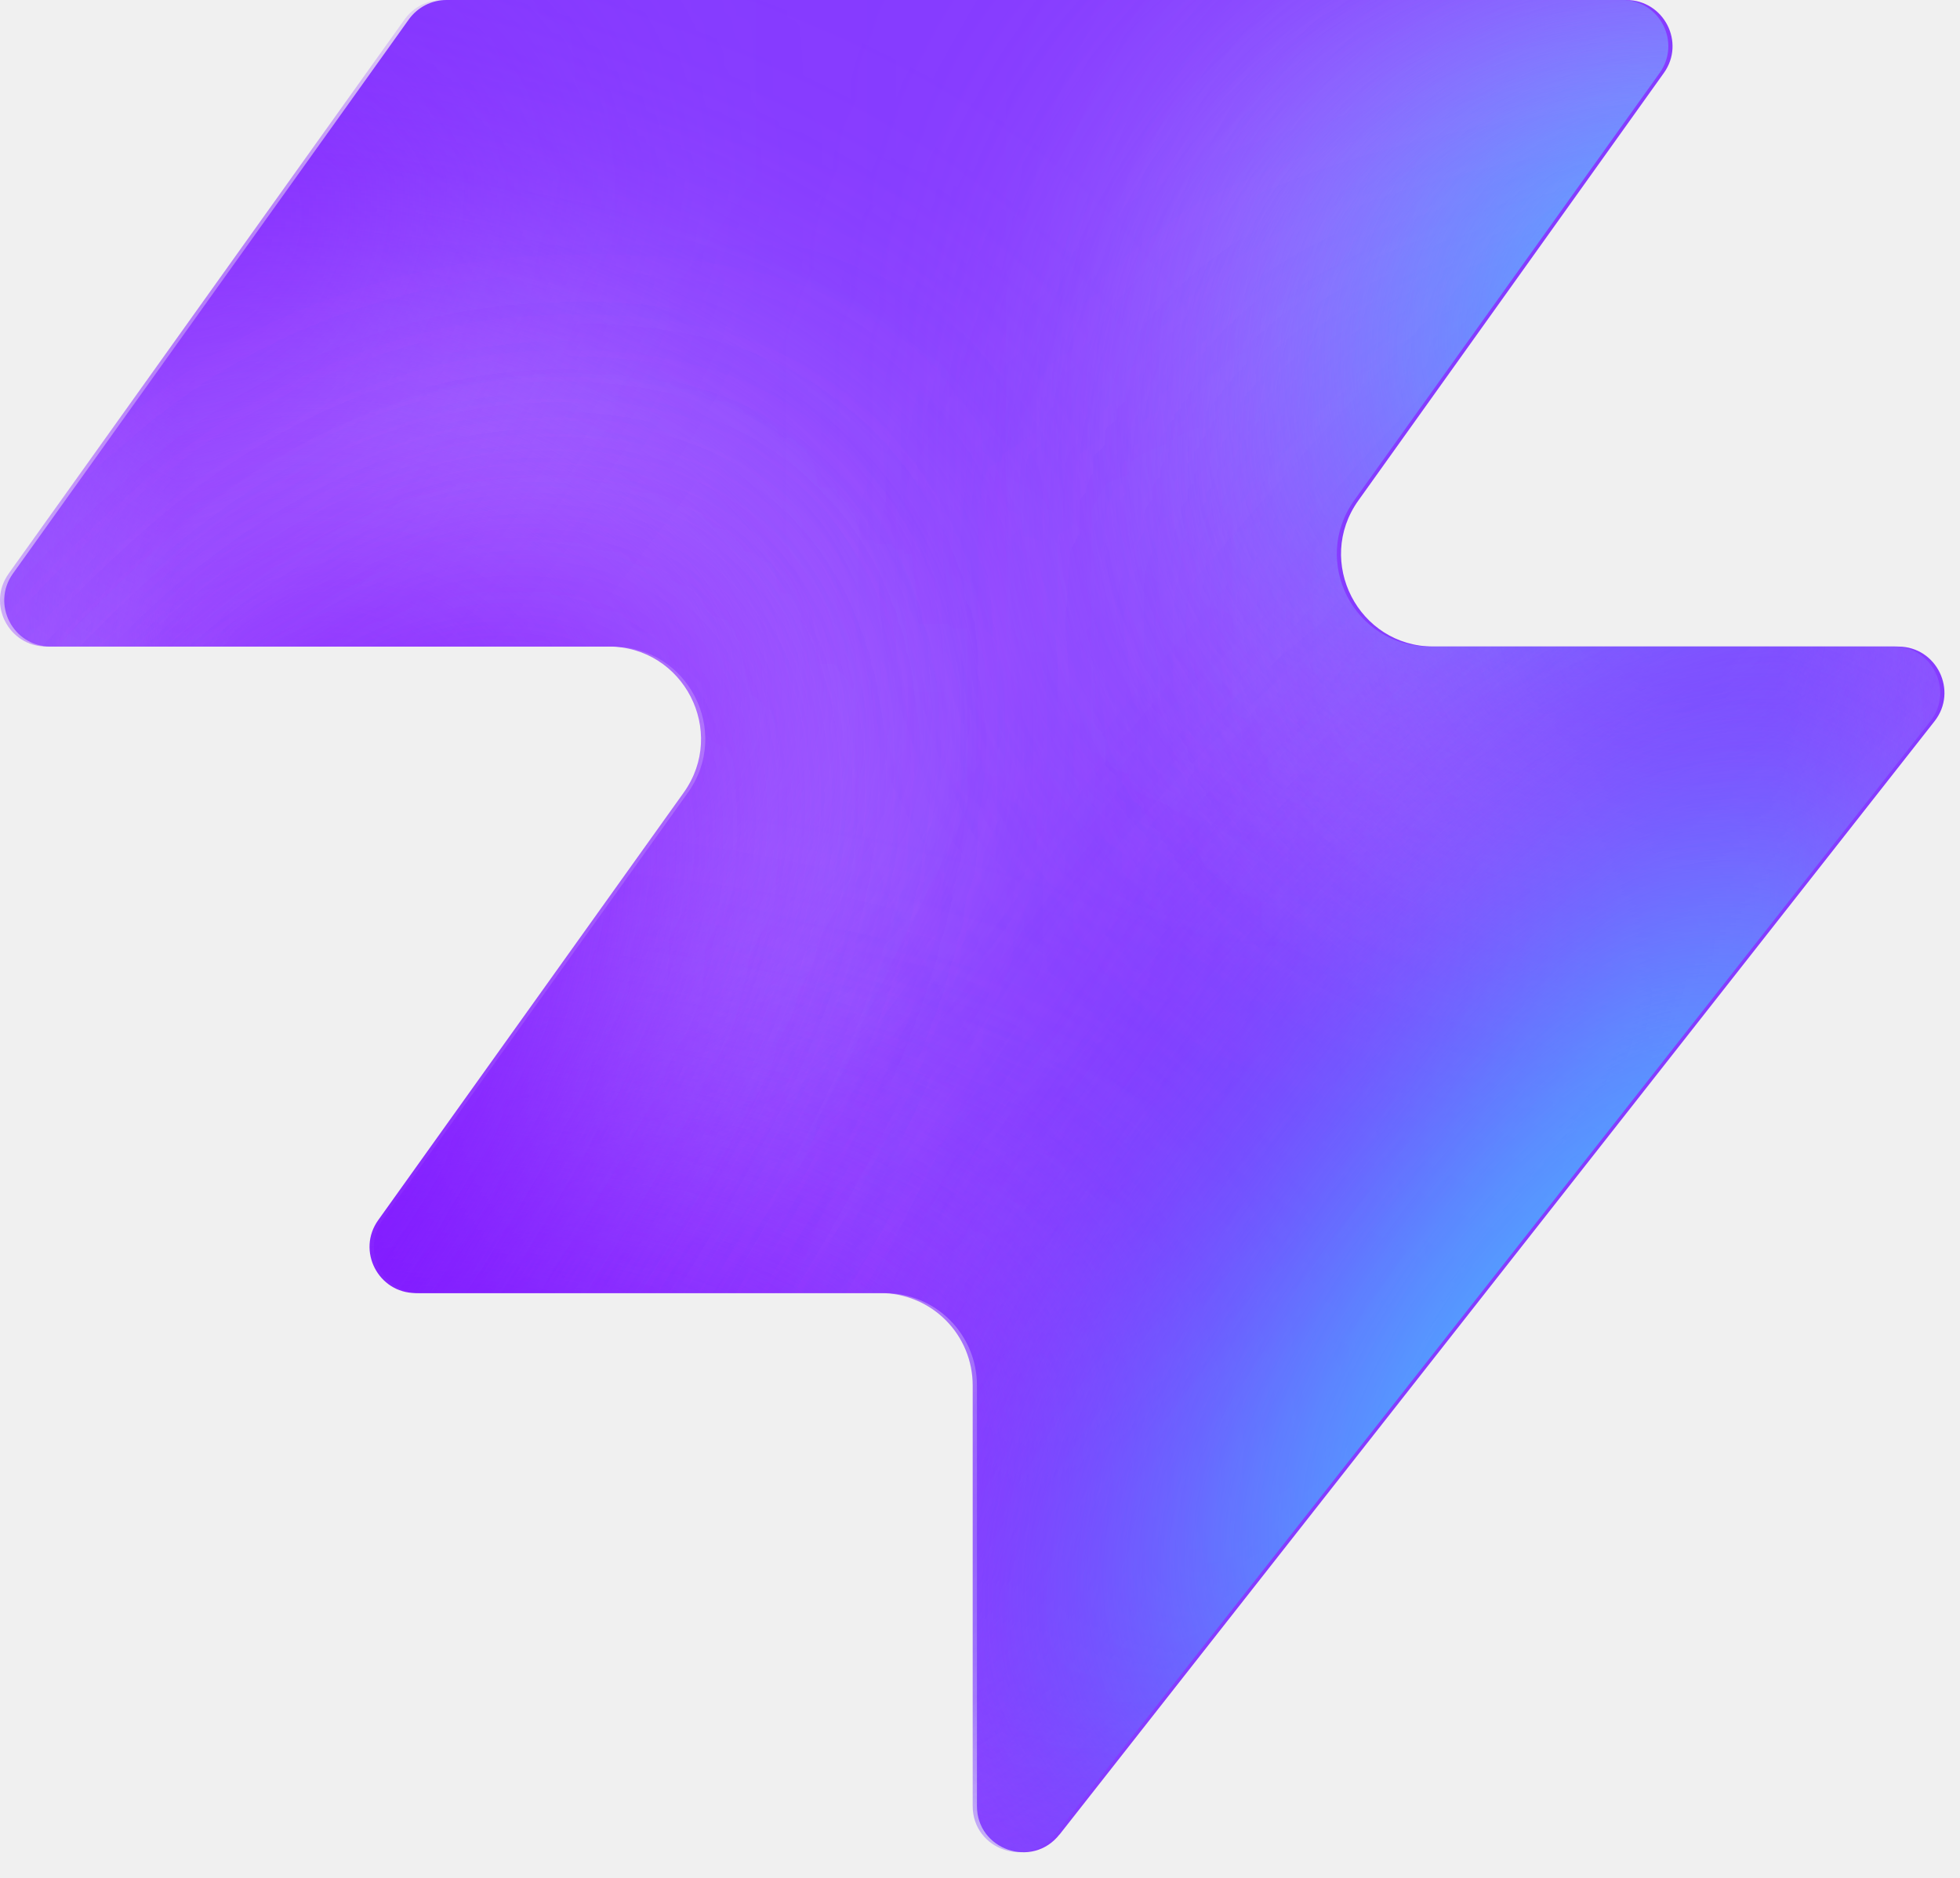
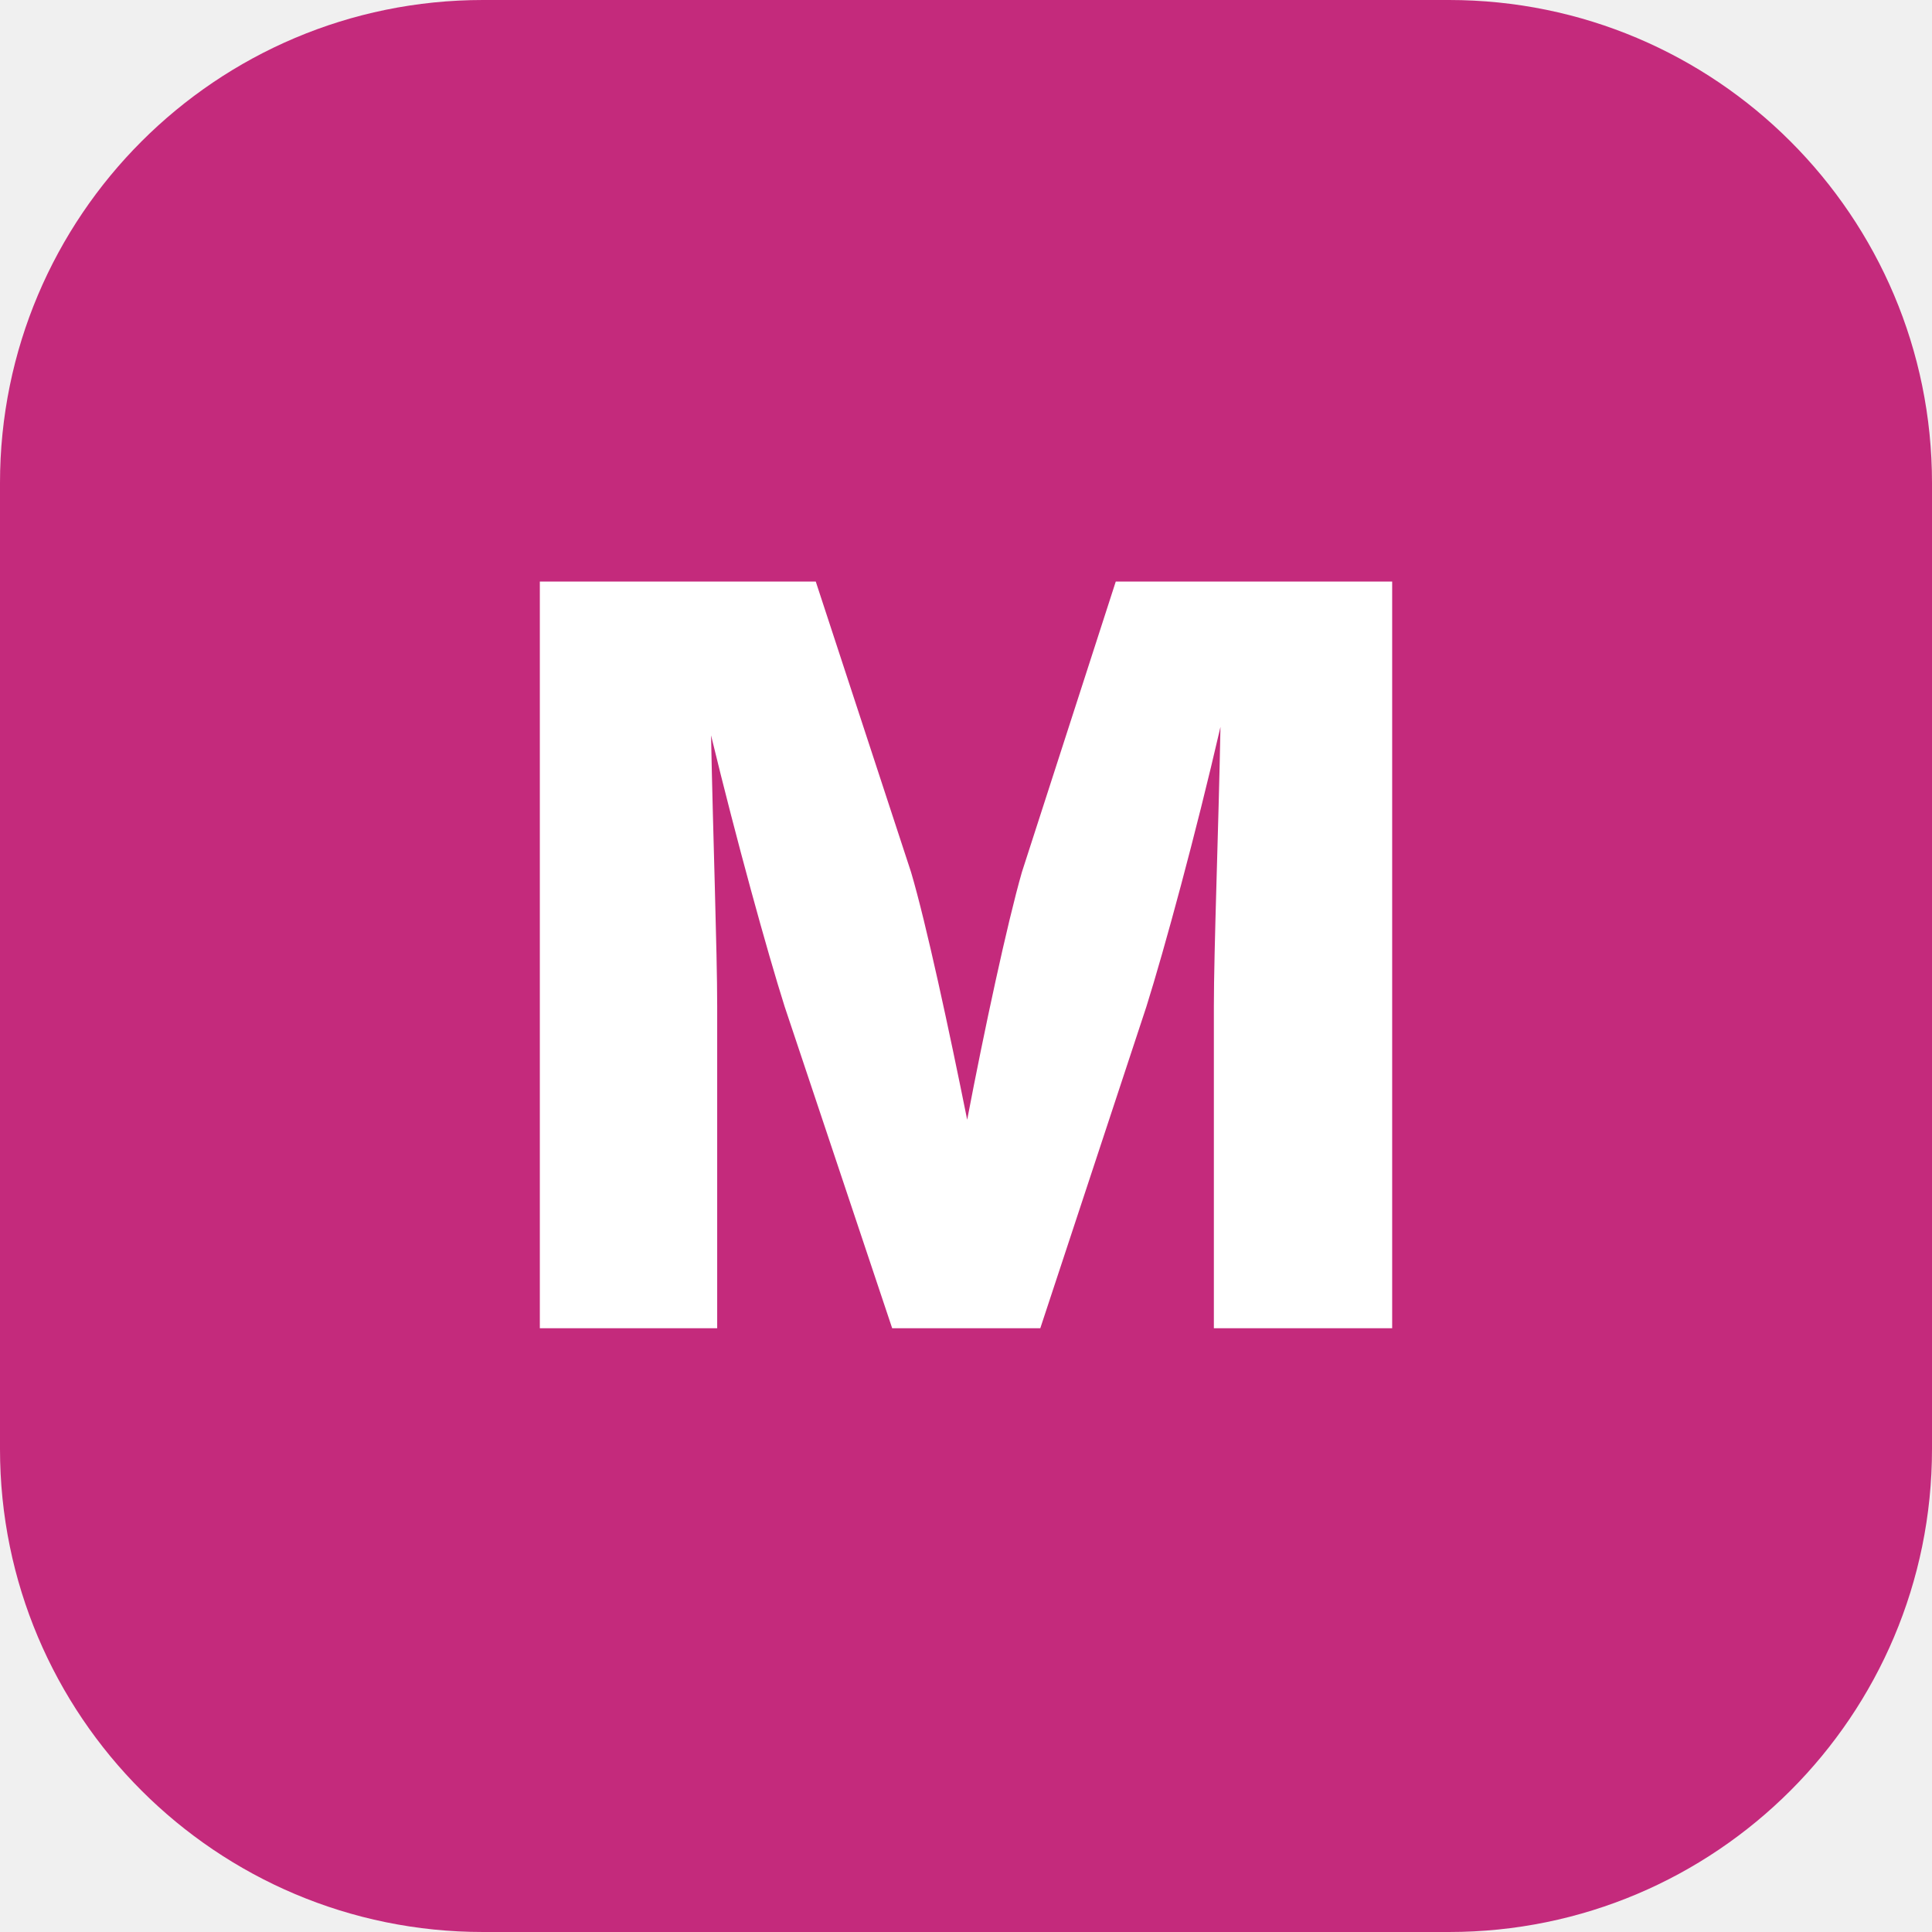
- <svg xmlns="http://www.w3.org/2000/svg" width="48" height="46" fill="none" viewBox="0 0 48 46">
-   <path fill="#863bff" d="M25.946 44.938c-.664.845-2.021.375-2.021-.698V33.937a2.26 2.26 0 0 0-2.262-2.262H10.287c-.92 0-1.456-1.04-.92-1.788l7.48-10.471c1.07-1.497 0-3.578-1.842-3.578H1.237c-.92 0-1.456-1.04-.92-1.788L10.013.474c.214-.297.556-.474.92-.474h28.894c.92 0 1.456 1.04.92 1.788l-7.48 10.471c-1.07 1.498 0 3.579 1.842 3.579h11.377c.943 0 1.473 1.088.89 1.83L25.947 44.94z" style="fill:#863bff;fill:color(display-p3 .525 .23 1);fill-opacity:1" />
-   <mask id="a" width="48" height="46" x="0" y="0" maskUnits="userSpaceOnUse" style="mask-type:alpha">
-     <path fill="#000" d="M25.842 44.938c-.664.844-2.021.375-2.021-.698V33.937a2.26 2.26 0 0 0-2.262-2.262H10.183c-.92 0-1.456-1.04-.92-1.788l7.48-10.471c1.07-1.498 0-3.579-1.842-3.579H1.133c-.92 0-1.456-1.04-.92-1.787L9.91.473c.214-.297.556-.474.92-.474h28.894c.92 0 1.456 1.04.92 1.788l-7.48 10.471c-1.07 1.498 0 3.578 1.842 3.578h11.377c.943 0 1.473 1.088.89 1.832L25.843 44.94z" style="fill:#000;fill-opacity:1" />
-   </mask>
-   <g mask="url(#a)">
-     <g filter="url(#b)">
-       <ellipse cx="5.508" cy="14.704" fill="#ede6ff" rx="5.508" ry="14.704" style="fill:#ede6ff;fill:color(display-p3 .927 .903 1);fill-opacity:1" transform="matrix(.00324 1 1 -.00324 -4.47 31.516)" />
-     </g>
-     <g filter="url(#c)">
-       <ellipse cx="10.399" cy="29.851" fill="#ede6ff" rx="10.399" ry="29.851" style="fill:#ede6ff;fill:color(display-p3 .927 .903 1);fill-opacity:1" transform="matrix(.00324 1 1 -.00324 -39.328 7.883)" />
-     </g>
-     <g filter="url(#d)">
-       <ellipse cx="5.508" cy="30.487" fill="#7e14ff" rx="5.508" ry="30.487" style="fill:#7e14ff;fill:color(display-p3 .492 .077 1);fill-opacity:1" transform="rotate(89.814 -25.913 -14.639)scale(1 -1)" />
-     </g>
-     <g filter="url(#e)">
-       <ellipse cx="5.508" cy="30.599" fill="#7e14ff" rx="5.508" ry="30.599" style="fill:#7e14ff;fill:color(display-p3 .492 .077 1);fill-opacity:1" transform="rotate(89.814 -32.644 -3.334)scale(1 -1)" />
-     </g>
-     <g filter="url(#f)">
-       <ellipse cx="5.508" cy="30.599" fill="#7e14ff" rx="5.508" ry="30.599" style="fill:#7e14ff;fill:color(display-p3 .492 .077 1);fill-opacity:1" transform="matrix(.00324 1 1 -.00324 -34.34 30.47)" />
-     </g>
-     <g filter="url(#g)">
-       <ellipse cx="14.072" cy="22.078" fill="#ede6ff" rx="14.072" ry="22.078" style="fill:#ede6ff;fill:color(display-p3 .927 .903 1);fill-opacity:1" transform="rotate(93.35 24.506 48.493)scale(-1 1)" />
-     </g>
-     <g filter="url(#h)">
-       <ellipse cx="3.47" cy="21.501" fill="#7e14ff" rx="3.47" ry="21.501" style="fill:#7e14ff;fill:color(display-p3 .492 .077 1);fill-opacity:1" transform="rotate(89.009 28.708 47.59)scale(-1 1)" />
-     </g>
-     <g filter="url(#i)">
-       <ellipse cx="3.47" cy="21.501" fill="#7e14ff" rx="3.47" ry="21.501" style="fill:#7e14ff;fill:color(display-p3 .492 .077 1);fill-opacity:1" transform="rotate(89.009 28.708 47.59)scale(-1 1)" />
-     </g>
-     <g filter="url(#j)">
-       <ellipse cx=".387" cy="8.972" fill="#7e14ff" rx="4.407" ry="29.108" style="fill:#7e14ff;fill:color(display-p3 .492 .077 1);fill-opacity:1" transform="rotate(39.51 .387 8.972)" />
-     </g>
-     <g filter="url(#k)">
-       <ellipse cx="47.523" cy="-6.092" fill="#7e14ff" rx="4.407" ry="29.108" style="fill:#7e14ff;fill:color(display-p3 .492 .077 1);fill-opacity:1" transform="rotate(37.892 47.523 -6.092)" />
-     </g>
-     <g filter="url(#l)">
-       <ellipse cx="41.412" cy="6.333" fill="#47bfff" rx="5.971" ry="9.665" style="fill:#47bfff;fill:color(display-p3 .28 .748 1);fill-opacity:1" transform="rotate(37.892 41.412 6.333)" />
-     </g>
-     <g filter="url(#m)">
-       <ellipse cx="-1.879" cy="38.332" fill="#7e14ff" rx="4.407" ry="29.108" style="fill:#7e14ff;fill:color(display-p3 .492 .077 1);fill-opacity:1" transform="rotate(37.892 -1.88 38.332)" />
-     </g>
-     <g filter="url(#n)">
-       <ellipse cx="-1.879" cy="38.332" fill="#7e14ff" rx="4.407" ry="29.108" style="fill:#7e14ff;fill:color(display-p3 .492 .077 1);fill-opacity:1" transform="rotate(37.892 -1.88 38.332)" />
-     </g>
-     <g filter="url(#o)">
-       <ellipse cx="35.651" cy="29.907" fill="#7e14ff" rx="4.407" ry="29.108" style="fill:#7e14ff;fill:color(display-p3 .492 .077 1);fill-opacity:1" transform="rotate(37.892 35.651 29.907)" />
-     </g>
-     <g filter="url(#p)">
-       <ellipse cx="38.418" cy="32.4" fill="#47bfff" rx="5.971" ry="15.297" style="fill:#47bfff;fill:color(display-p3 .28 .748 1);fill-opacity:1" transform="rotate(37.892 38.418 32.4)" />
-     </g>
-   </g>
-   <defs>
-     <filter id="b" width="60.045" height="41.654" x="-19.77" y="16.149" color-interpolation-filters="sRGB" filterUnits="userSpaceOnUse">
-       <feFlood flood-opacity="0" result="BackgroundImageFix" />
-       <feBlend in="SourceGraphic" in2="BackgroundImageFix" result="shape" />
-       <feGaussianBlur result="effect1_foregroundBlur_2002_17158" stdDeviation="7.659" />
-     </filter>
-     <filter id="c" width="90.34" height="51.437" x="-54.613" y="-7.533" color-interpolation-filters="sRGB" filterUnits="userSpaceOnUse">
-       <feFlood flood-opacity="0" result="BackgroundImageFix" />
-       <feBlend in="SourceGraphic" in2="BackgroundImageFix" result="shape" />
-       <feGaussianBlur result="effect1_foregroundBlur_2002_17158" stdDeviation="7.659" />
-     </filter>
-     <filter id="d" width="79.355" height="29.4" x="-49.64" y="2.03" color-interpolation-filters="sRGB" filterUnits="userSpaceOnUse">
-       <feFlood flood-opacity="0" result="BackgroundImageFix" />
-       <feBlend in="SourceGraphic" in2="BackgroundImageFix" result="shape" />
-       <feGaussianBlur result="effect1_foregroundBlur_2002_17158" stdDeviation="4.596" />
-     </filter>
-     <filter id="e" width="79.579" height="29.4" x="-45.045" y="20.029" color-interpolation-filters="sRGB" filterUnits="userSpaceOnUse">
-       <feFlood flood-opacity="0" result="BackgroundImageFix" />
-       <feBlend in="SourceGraphic" in2="BackgroundImageFix" result="shape" />
-       <feGaussianBlur result="effect1_foregroundBlur_2002_17158" stdDeviation="4.596" />
-     </filter>
-     <filter id="f" width="79.579" height="29.4" x="-43.513" y="21.178" color-interpolation-filters="sRGB" filterUnits="userSpaceOnUse">
-       <feFlood flood-opacity="0" result="BackgroundImageFix" />
-       <feBlend in="SourceGraphic" in2="BackgroundImageFix" result="shape" />
-       <feGaussianBlur result="effect1_foregroundBlur_2002_17158" stdDeviation="4.596" />
-     </filter>
-     <filter id="g" width="74.749" height="58.852" x="15.756" y="-17.901" color-interpolation-filters="sRGB" filterUnits="userSpaceOnUse">
-       <feFlood flood-opacity="0" result="BackgroundImageFix" />
-       <feBlend in="SourceGraphic" in2="BackgroundImageFix" result="shape" />
-       <feGaussianBlur result="effect1_foregroundBlur_2002_17158" stdDeviation="7.659" />
-     </filter>
-     <filter id="h" width="61.377" height="25.362" x="23.548" y="2.284" color-interpolation-filters="sRGB" filterUnits="userSpaceOnUse">
-       <feFlood flood-opacity="0" result="BackgroundImageFix" />
-       <feBlend in="SourceGraphic" in2="BackgroundImageFix" result="shape" />
-       <feGaussianBlur result="effect1_foregroundBlur_2002_17158" stdDeviation="4.596" />
-     </filter>
-     <filter id="i" width="61.377" height="25.362" x="23.548" y="2.284" color-interpolation-filters="sRGB" filterUnits="userSpaceOnUse">
-       <feFlood flood-opacity="0" result="BackgroundImageFix" />
-       <feBlend in="SourceGraphic" in2="BackgroundImageFix" result="shape" />
-       <feGaussianBlur result="effect1_foregroundBlur_2002_17158" stdDeviation="4.596" />
-     </filter>
-     <filter id="j" width="56.045" height="63.649" x="-27.636" y="-22.853" color-interpolation-filters="sRGB" filterUnits="userSpaceOnUse">
-       <feFlood flood-opacity="0" result="BackgroundImageFix" />
-       <feBlend in="SourceGraphic" in2="BackgroundImageFix" result="shape" />
-       <feGaussianBlur result="effect1_foregroundBlur_2002_17158" stdDeviation="4.596" />
-     </filter>
-     <filter id="k" width="54.814" height="64.646" x="20.116" y="-38.415" color-interpolation-filters="sRGB" filterUnits="userSpaceOnUse">
-       <feFlood flood-opacity="0" result="BackgroundImageFix" />
-       <feBlend in="SourceGraphic" in2="BackgroundImageFix" result="shape" />
-       <feGaussianBlur result="effect1_foregroundBlur_2002_17158" stdDeviation="4.596" />
-     </filter>
-     <filter id="l" width="33.541" height="35.313" x="24.641" y="-11.323" color-interpolation-filters="sRGB" filterUnits="userSpaceOnUse">
-       <feFlood flood-opacity="0" result="BackgroundImageFix" />
-       <feBlend in="SourceGraphic" in2="BackgroundImageFix" result="shape" />
-       <feGaussianBlur result="effect1_foregroundBlur_2002_17158" stdDeviation="4.596" />
-     </filter>
-     <filter id="m" width="54.814" height="64.646" x="-29.286" y="6.009" color-interpolation-filters="sRGB" filterUnits="userSpaceOnUse">
-       <feFlood flood-opacity="0" result="BackgroundImageFix" />
-       <feBlend in="SourceGraphic" in2="BackgroundImageFix" result="shape" />
-       <feGaussianBlur result="effect1_foregroundBlur_2002_17158" stdDeviation="4.596" />
-     </filter>
-     <filter id="n" width="54.814" height="64.646" x="-29.286" y="6.009" color-interpolation-filters="sRGB" filterUnits="userSpaceOnUse">
-       <feFlood flood-opacity="0" result="BackgroundImageFix" />
-       <feBlend in="SourceGraphic" in2="BackgroundImageFix" result="shape" />
-       <feGaussianBlur result="effect1_foregroundBlur_2002_17158" stdDeviation="4.596" />
-     </filter>
-     <filter id="o" width="54.814" height="64.646" x="8.244" y="-2.416" color-interpolation-filters="sRGB" filterUnits="userSpaceOnUse">
-       <feFlood flood-opacity="0" result="BackgroundImageFix" />
-       <feBlend in="SourceGraphic" in2="BackgroundImageFix" result="shape" />
-       <feGaussianBlur result="effect1_foregroundBlur_2002_17158" stdDeviation="4.596" />
-     </filter>
-     <filter id="p" width="39.409" height="43.623" x="18.713" y="10.588" color-interpolation-filters="sRGB" filterUnits="userSpaceOnUse">
-       <feFlood flood-opacity="0" result="BackgroundImageFix" />
-       <feBlend in="SourceGraphic" in2="BackgroundImageFix" result="shape" />
-       <feGaussianBlur result="effect1_foregroundBlur_2002_17158" stdDeviation="4.596" />
-     </filter>
-   </defs>
+ <svg xmlns="http://www.w3.org/2000/svg" viewBox="0 0 64 64">
+   <rect width="64" height="64" rx="16" fill="#c42a7c" />
+   <text x="32" y="44" text-anchor="middle" font-family="Inter, Segoe UI, Arial, sans-serif" font-size="34" font-weight="800" fill="#fff">M</text>
</svg>
